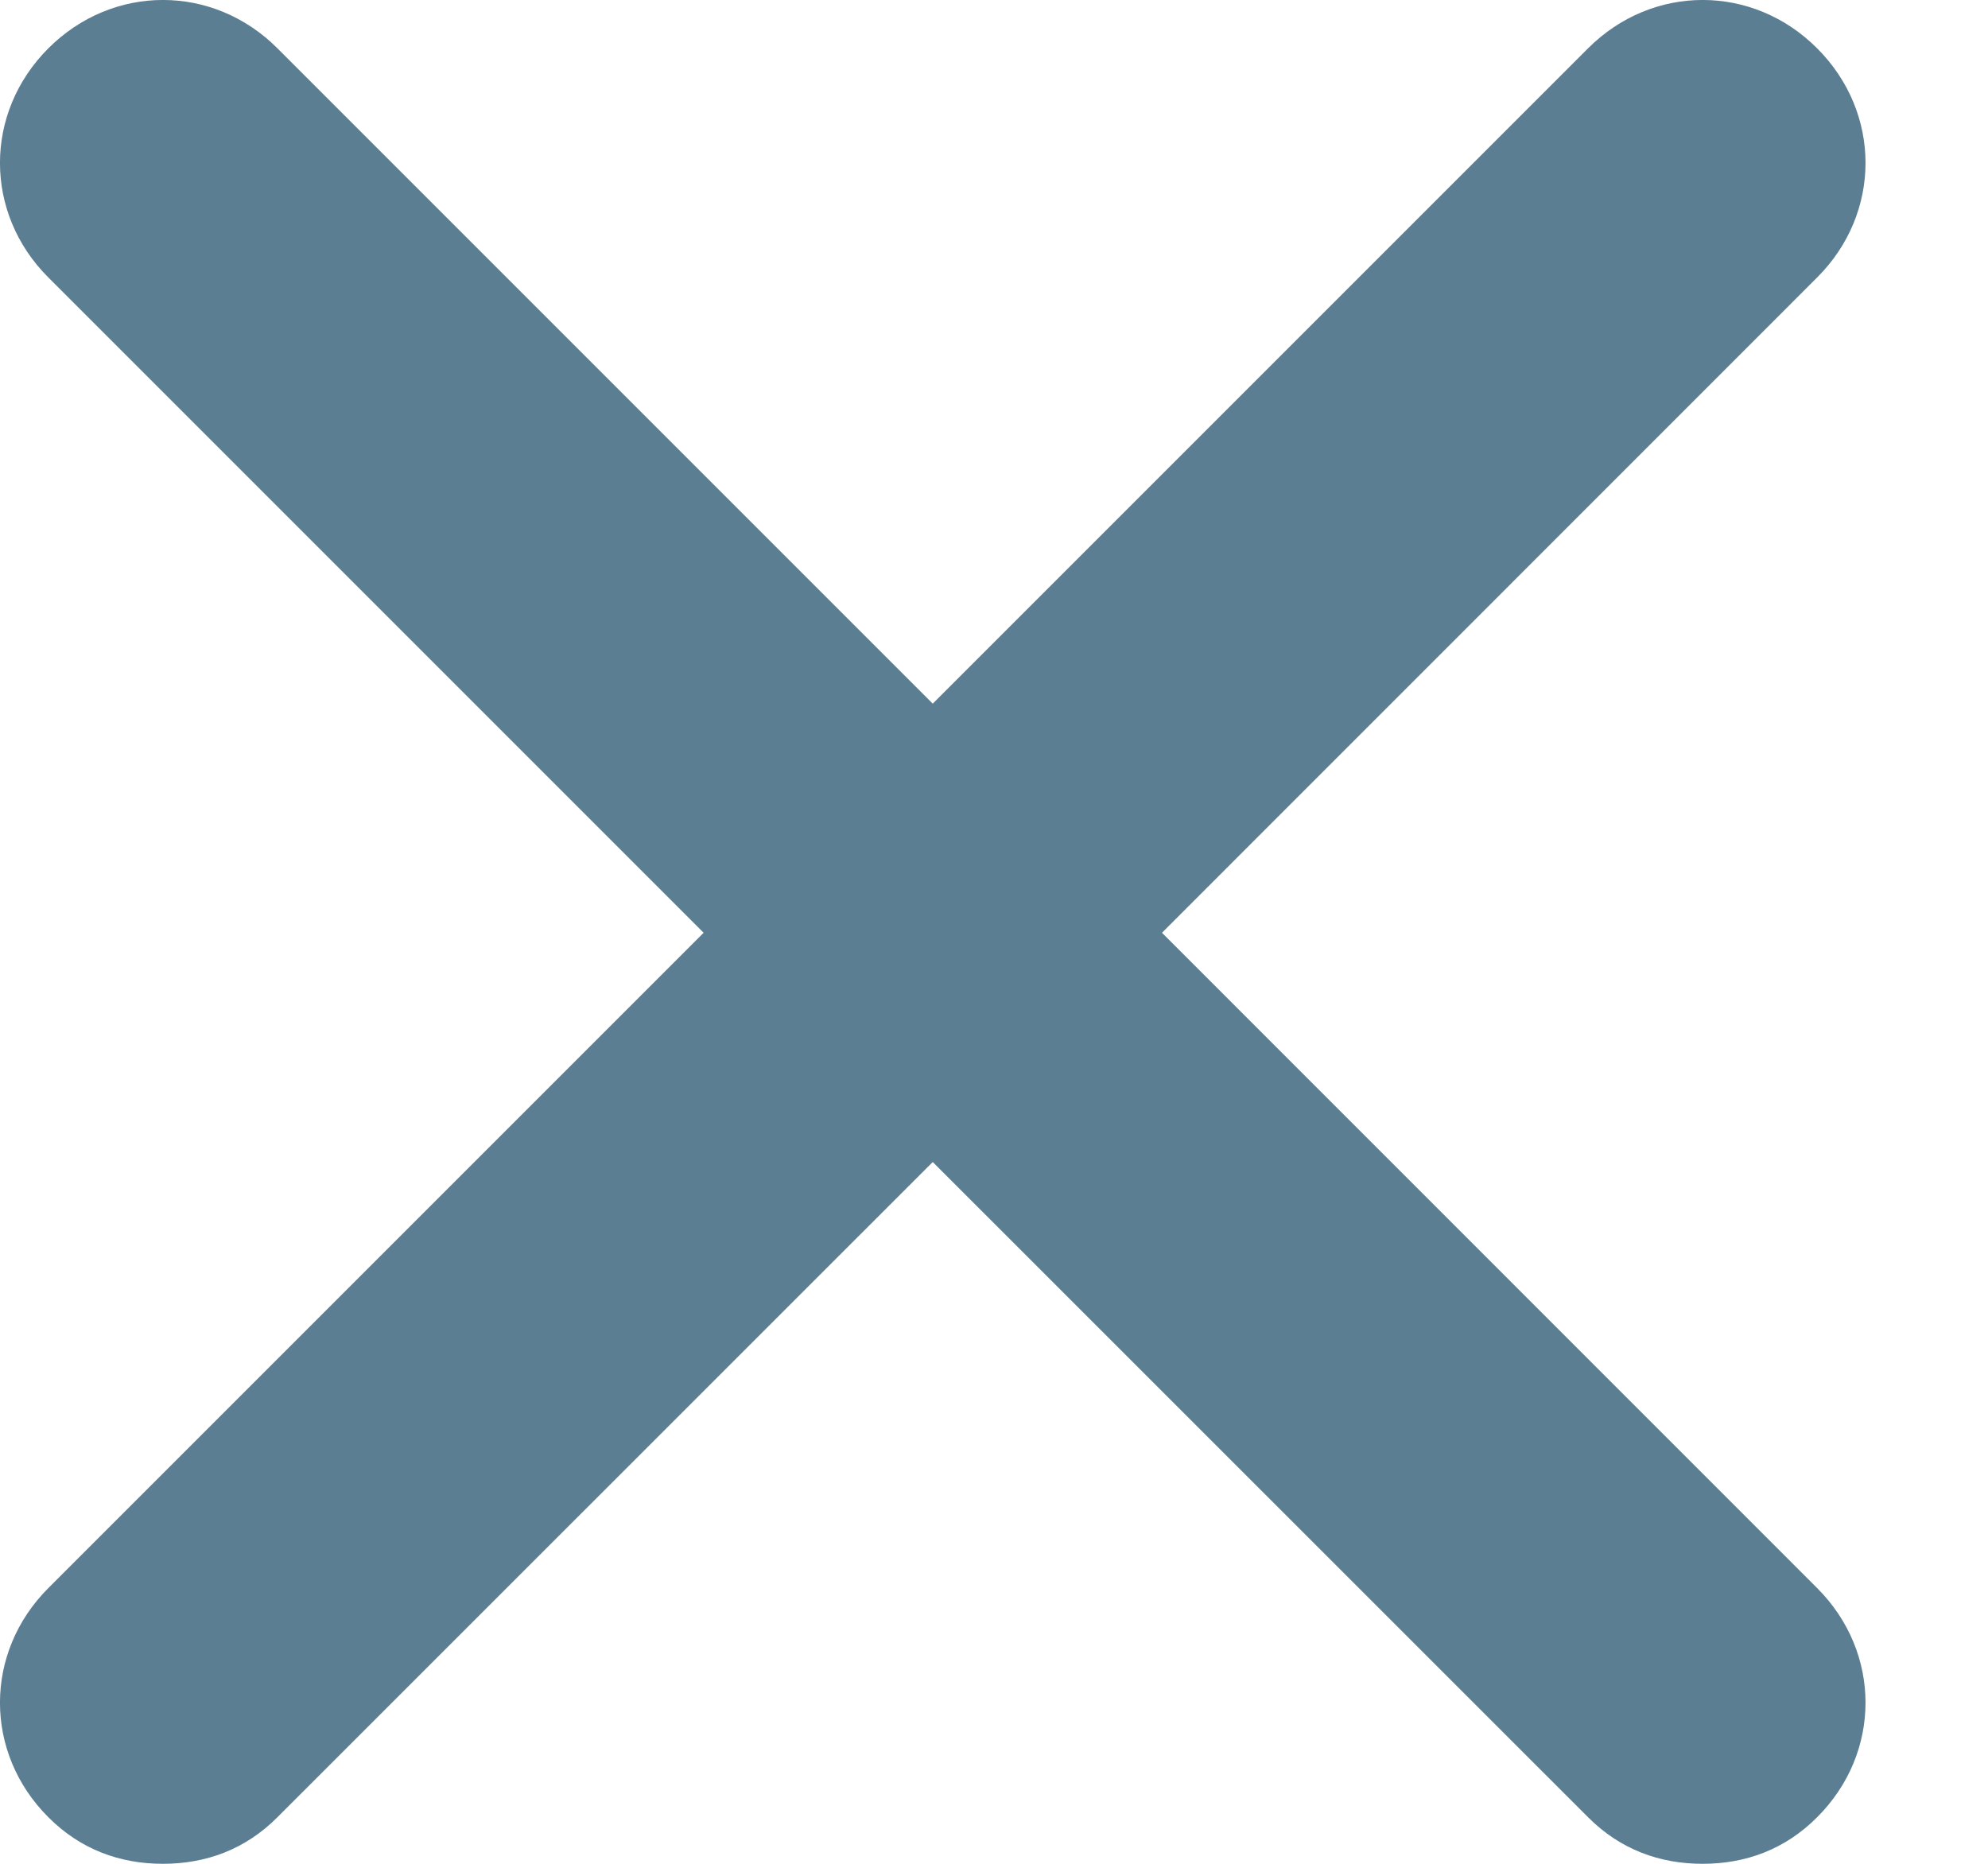
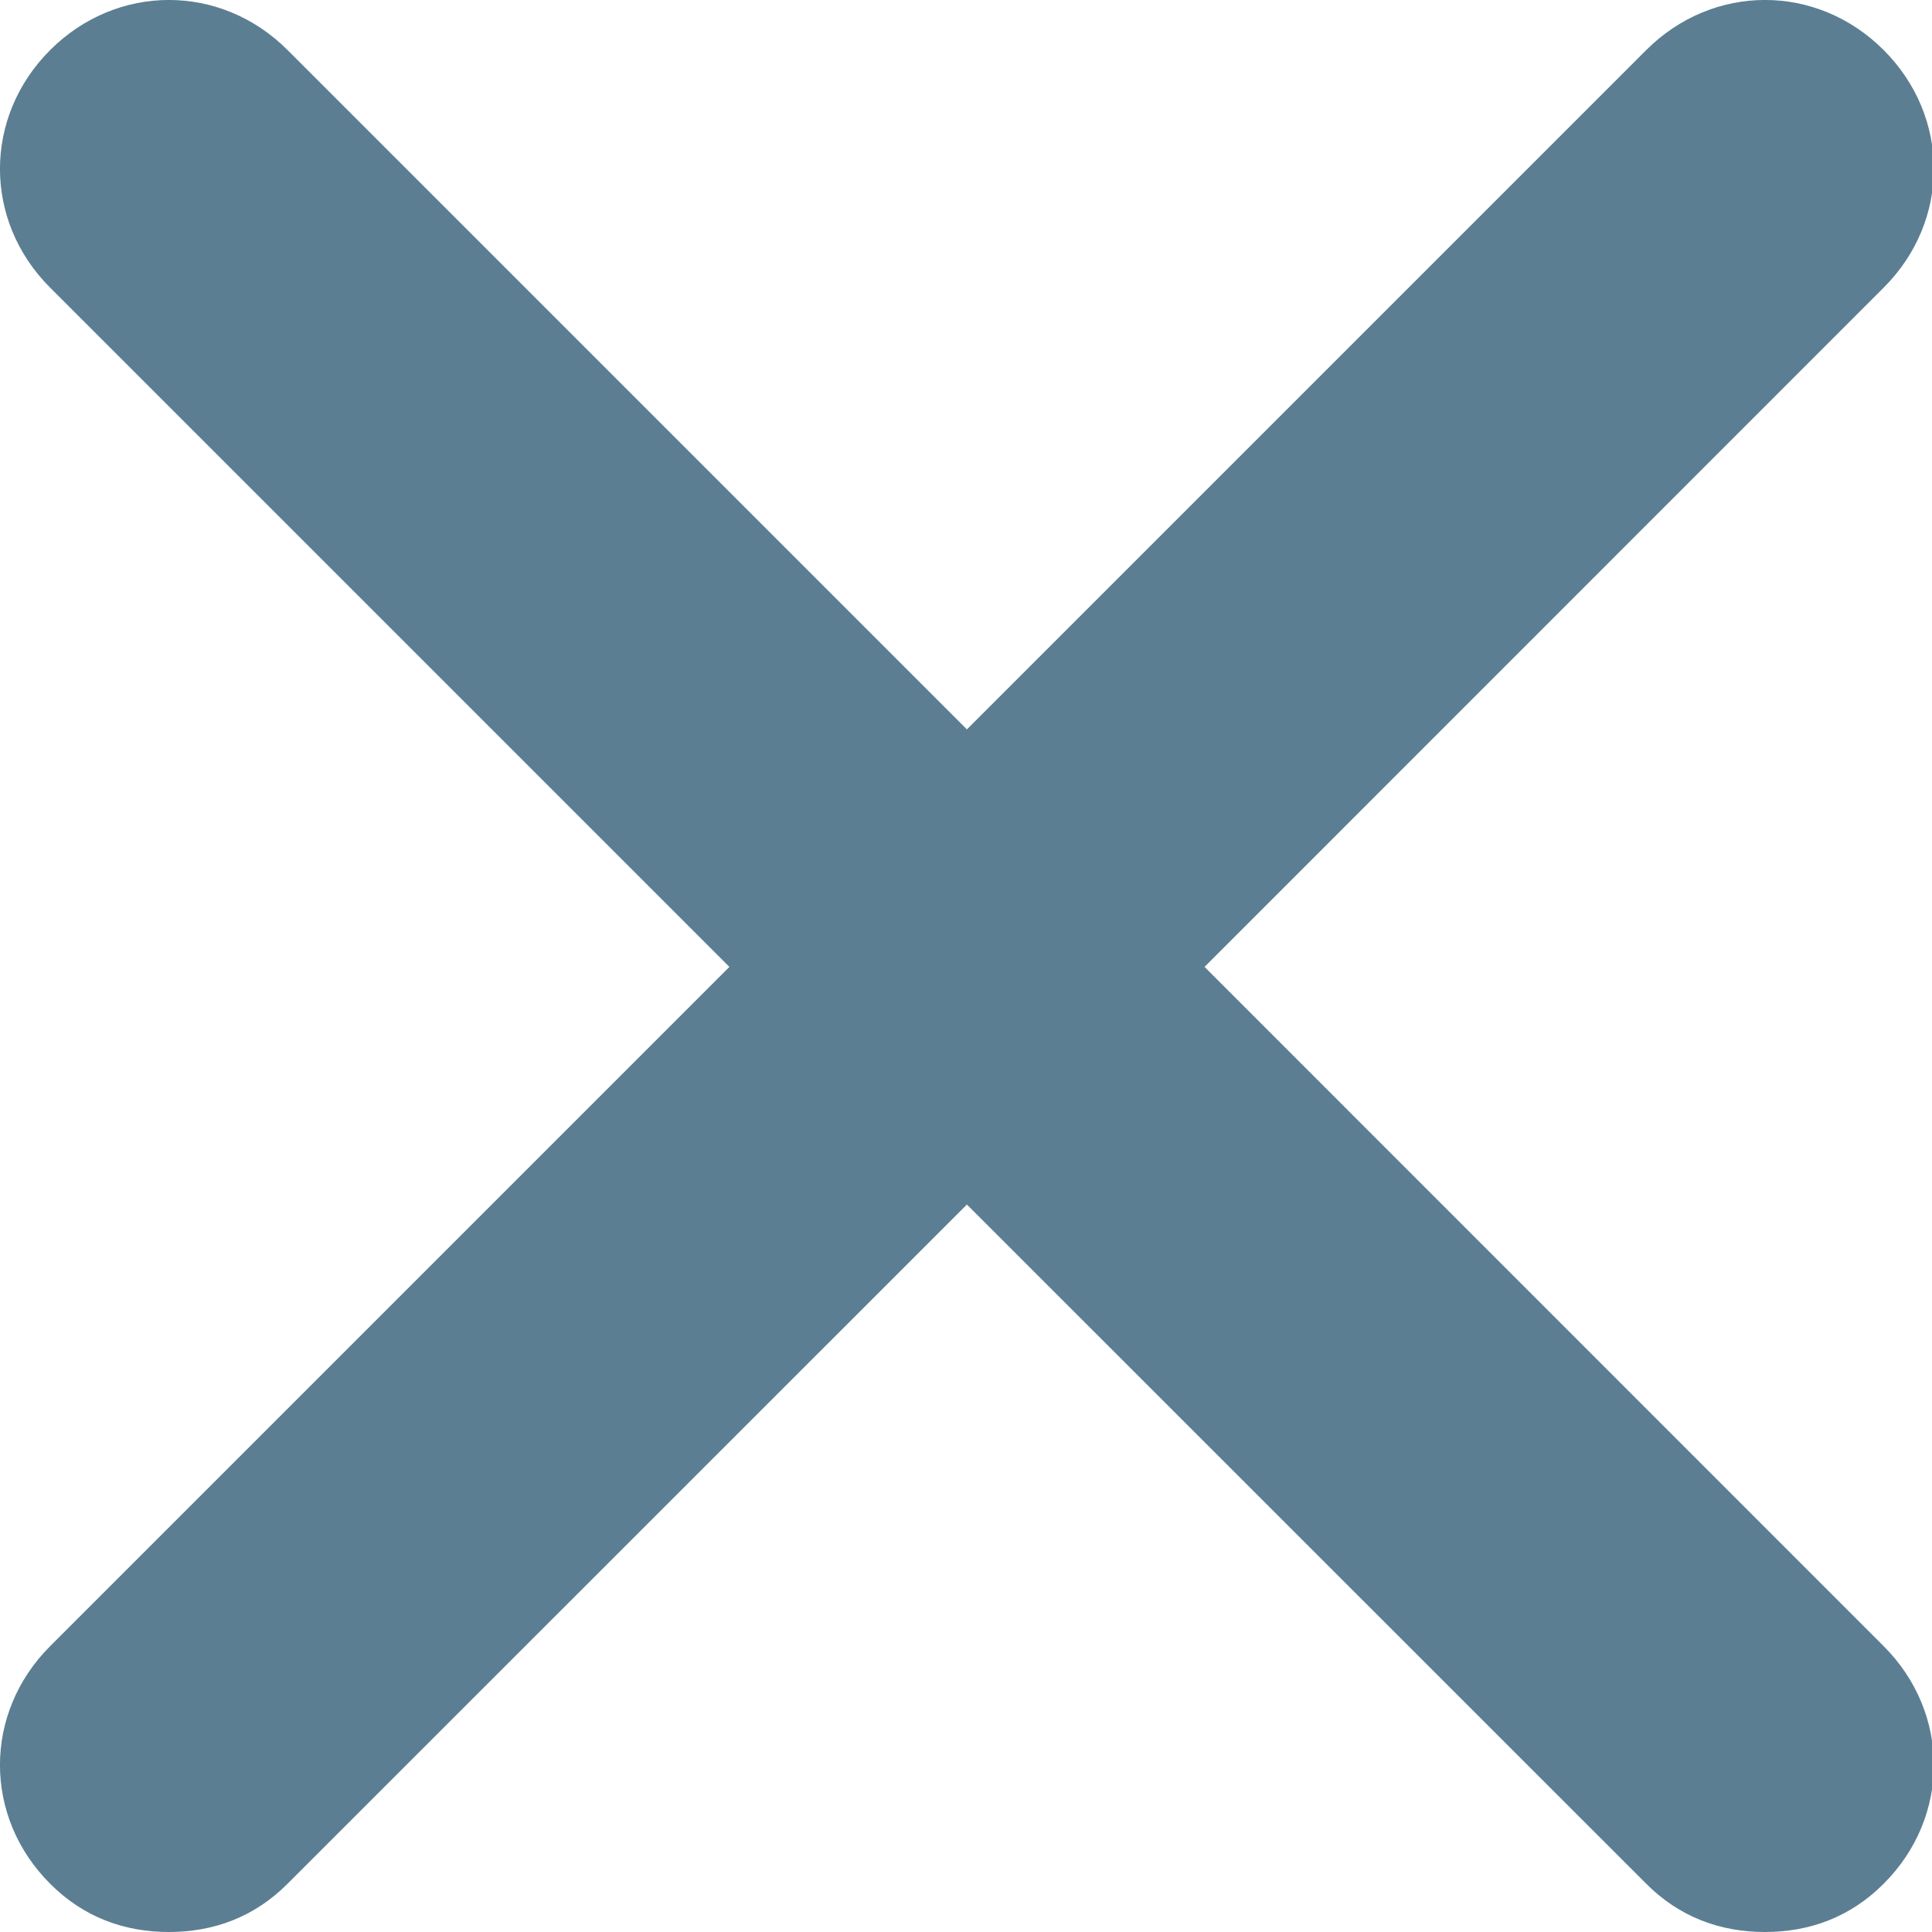
- <svg xmlns="http://www.w3.org/2000/svg" width="16" height="15" viewBox="0 0 16 15" fill="none">
+ <svg xmlns="http://www.w3.org/2000/svg" className="svg-container" width="15" height="15" viewBox="0 0 15 15" fill="none">
  <path class="svg cross" d="M14.625 12.781C15.144 13.3 15.144 14.107 14.625 14.625C14.366 14.885 14.049 15 13.703 15C13.357 15 13.04 14.885 12.781 14.625L7.507 9.352L2.233 14.625C1.974 14.885 1.657 15 1.311 15C0.965 15 0.648 14.885 0.389 14.625C-0.13 14.107 -0.13 13.3 0.389 12.781L5.663 7.507L0.389 2.233C-0.13 1.715 -0.13 0.908 0.389 0.389C0.908 -0.13 1.715 -0.13 2.233 0.389L7.507 5.663L12.781 0.389C13.3 -0.13 14.107 -0.13 14.625 0.389C15.144 0.908 15.144 1.715 14.625 2.233L9.352 7.507L14.625 12.781Z" fill="#5C7E92" />
</svg>
